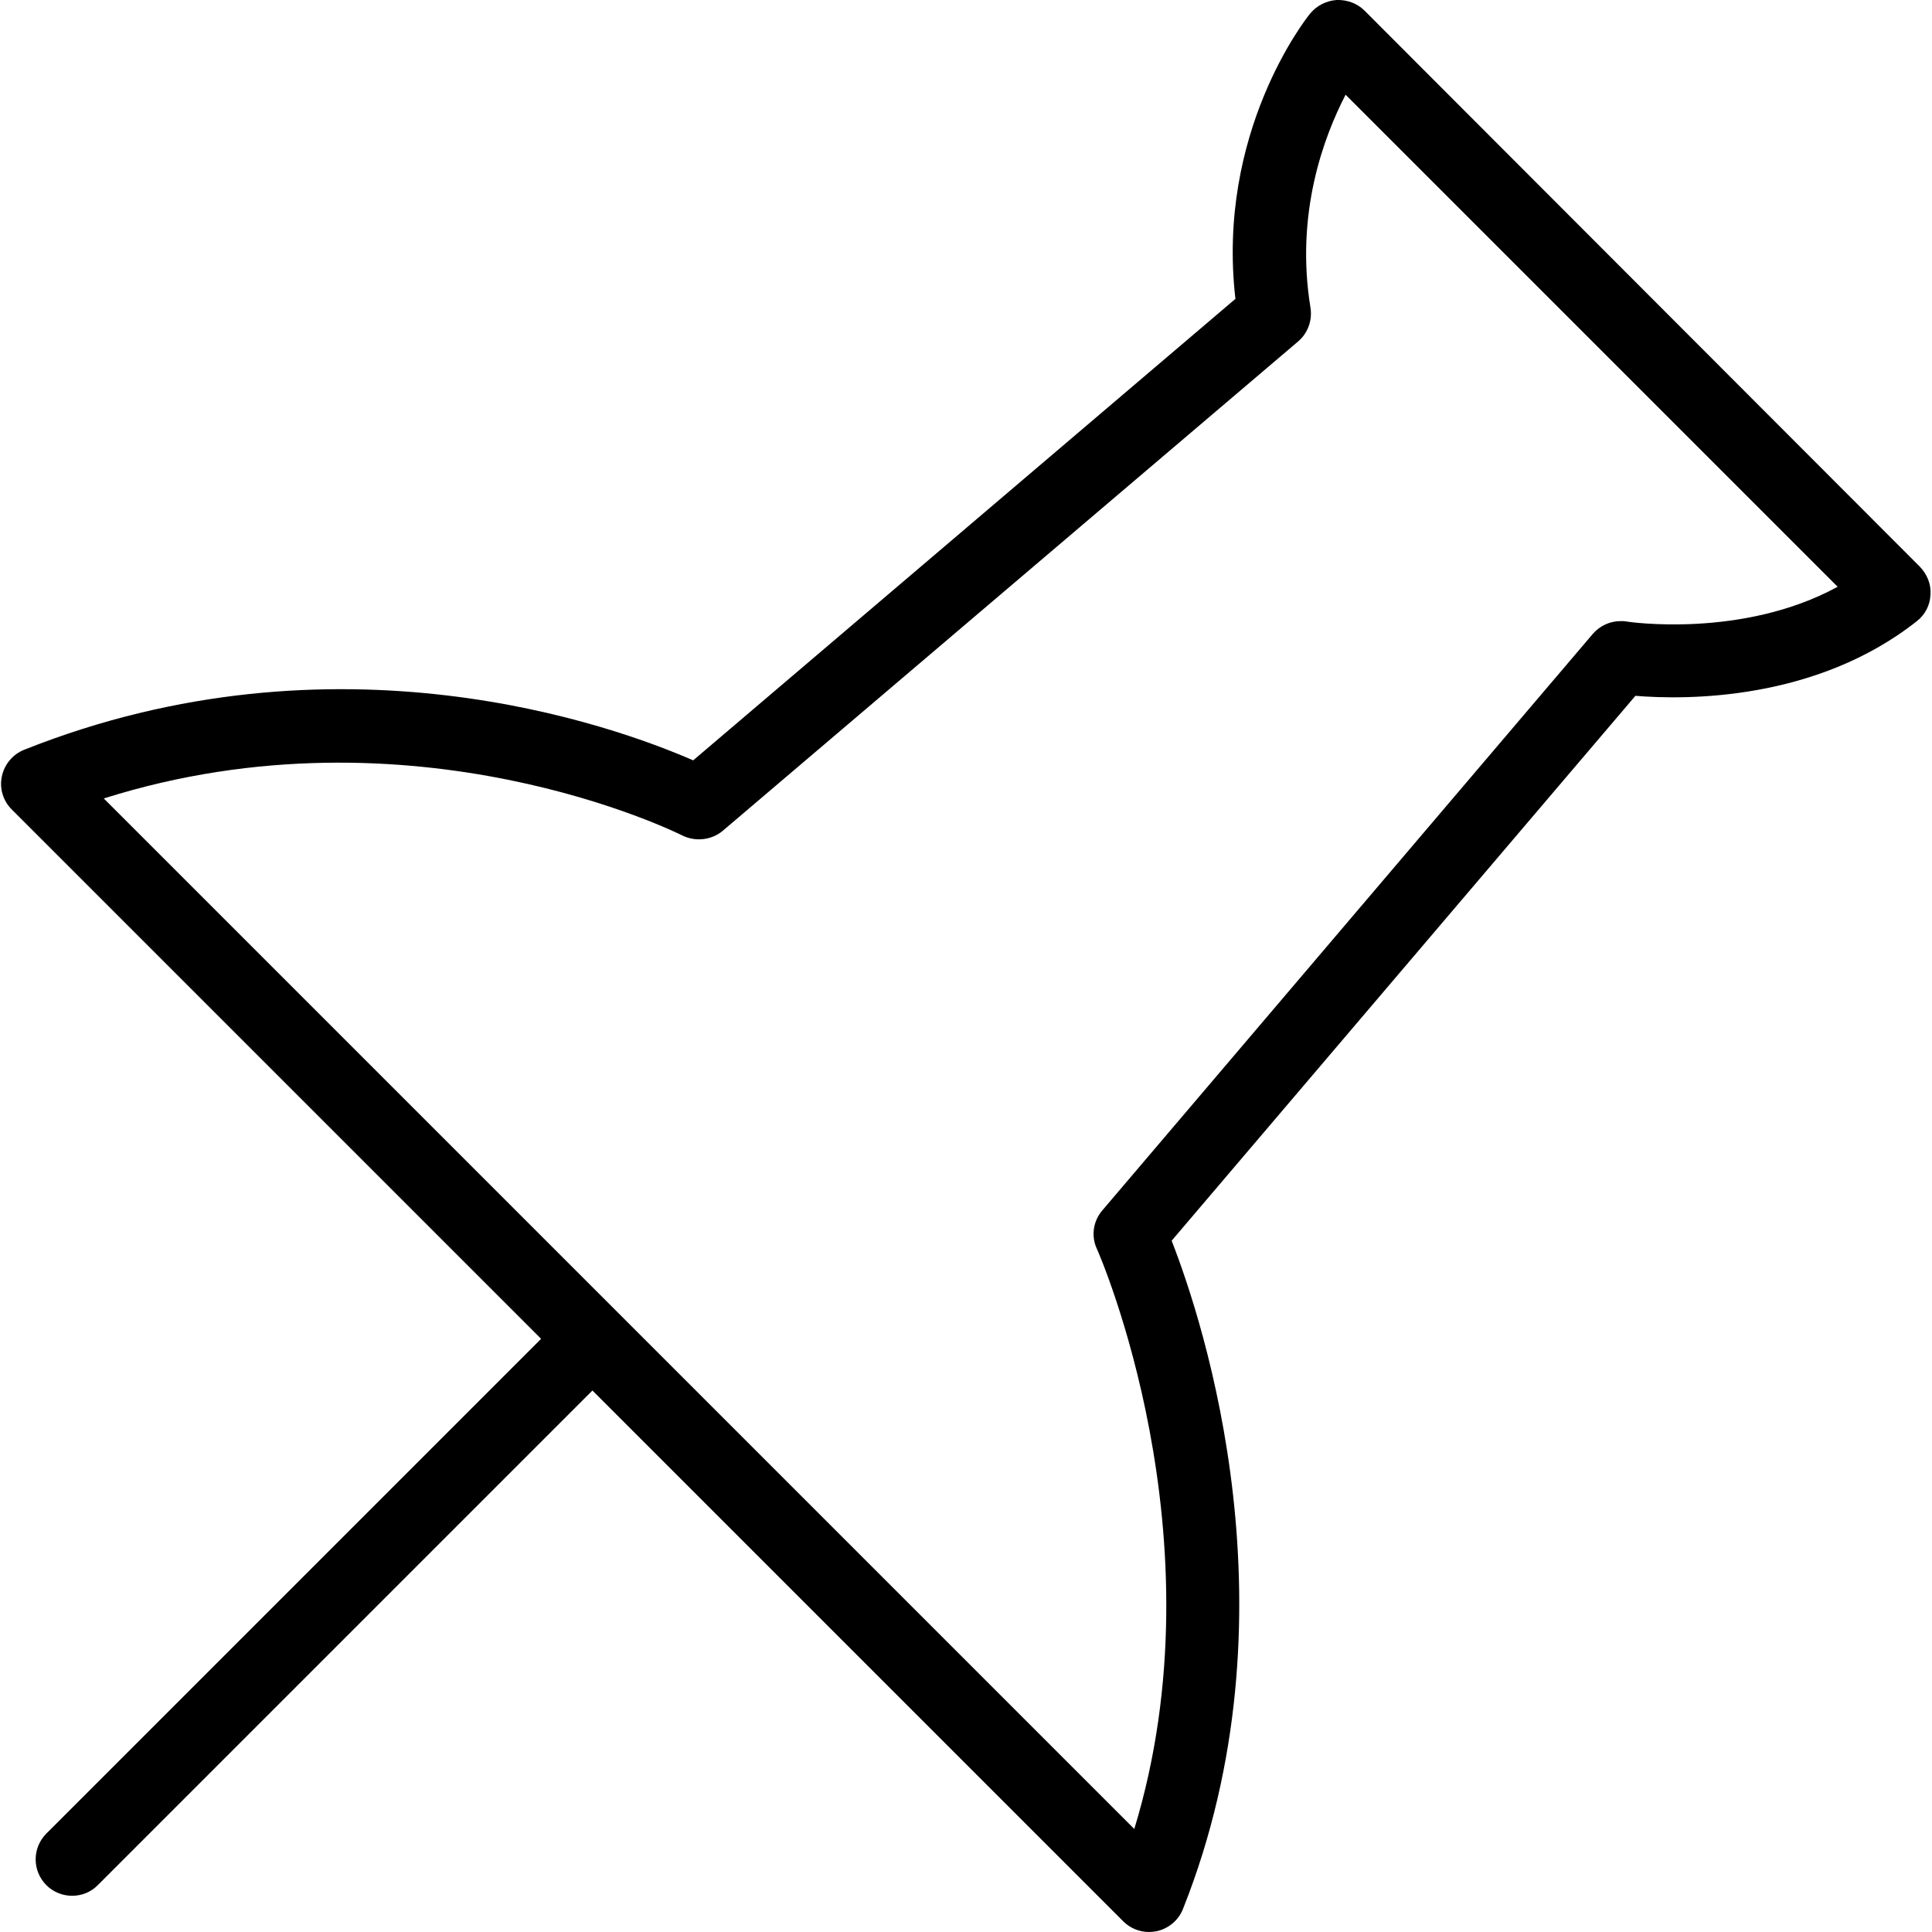
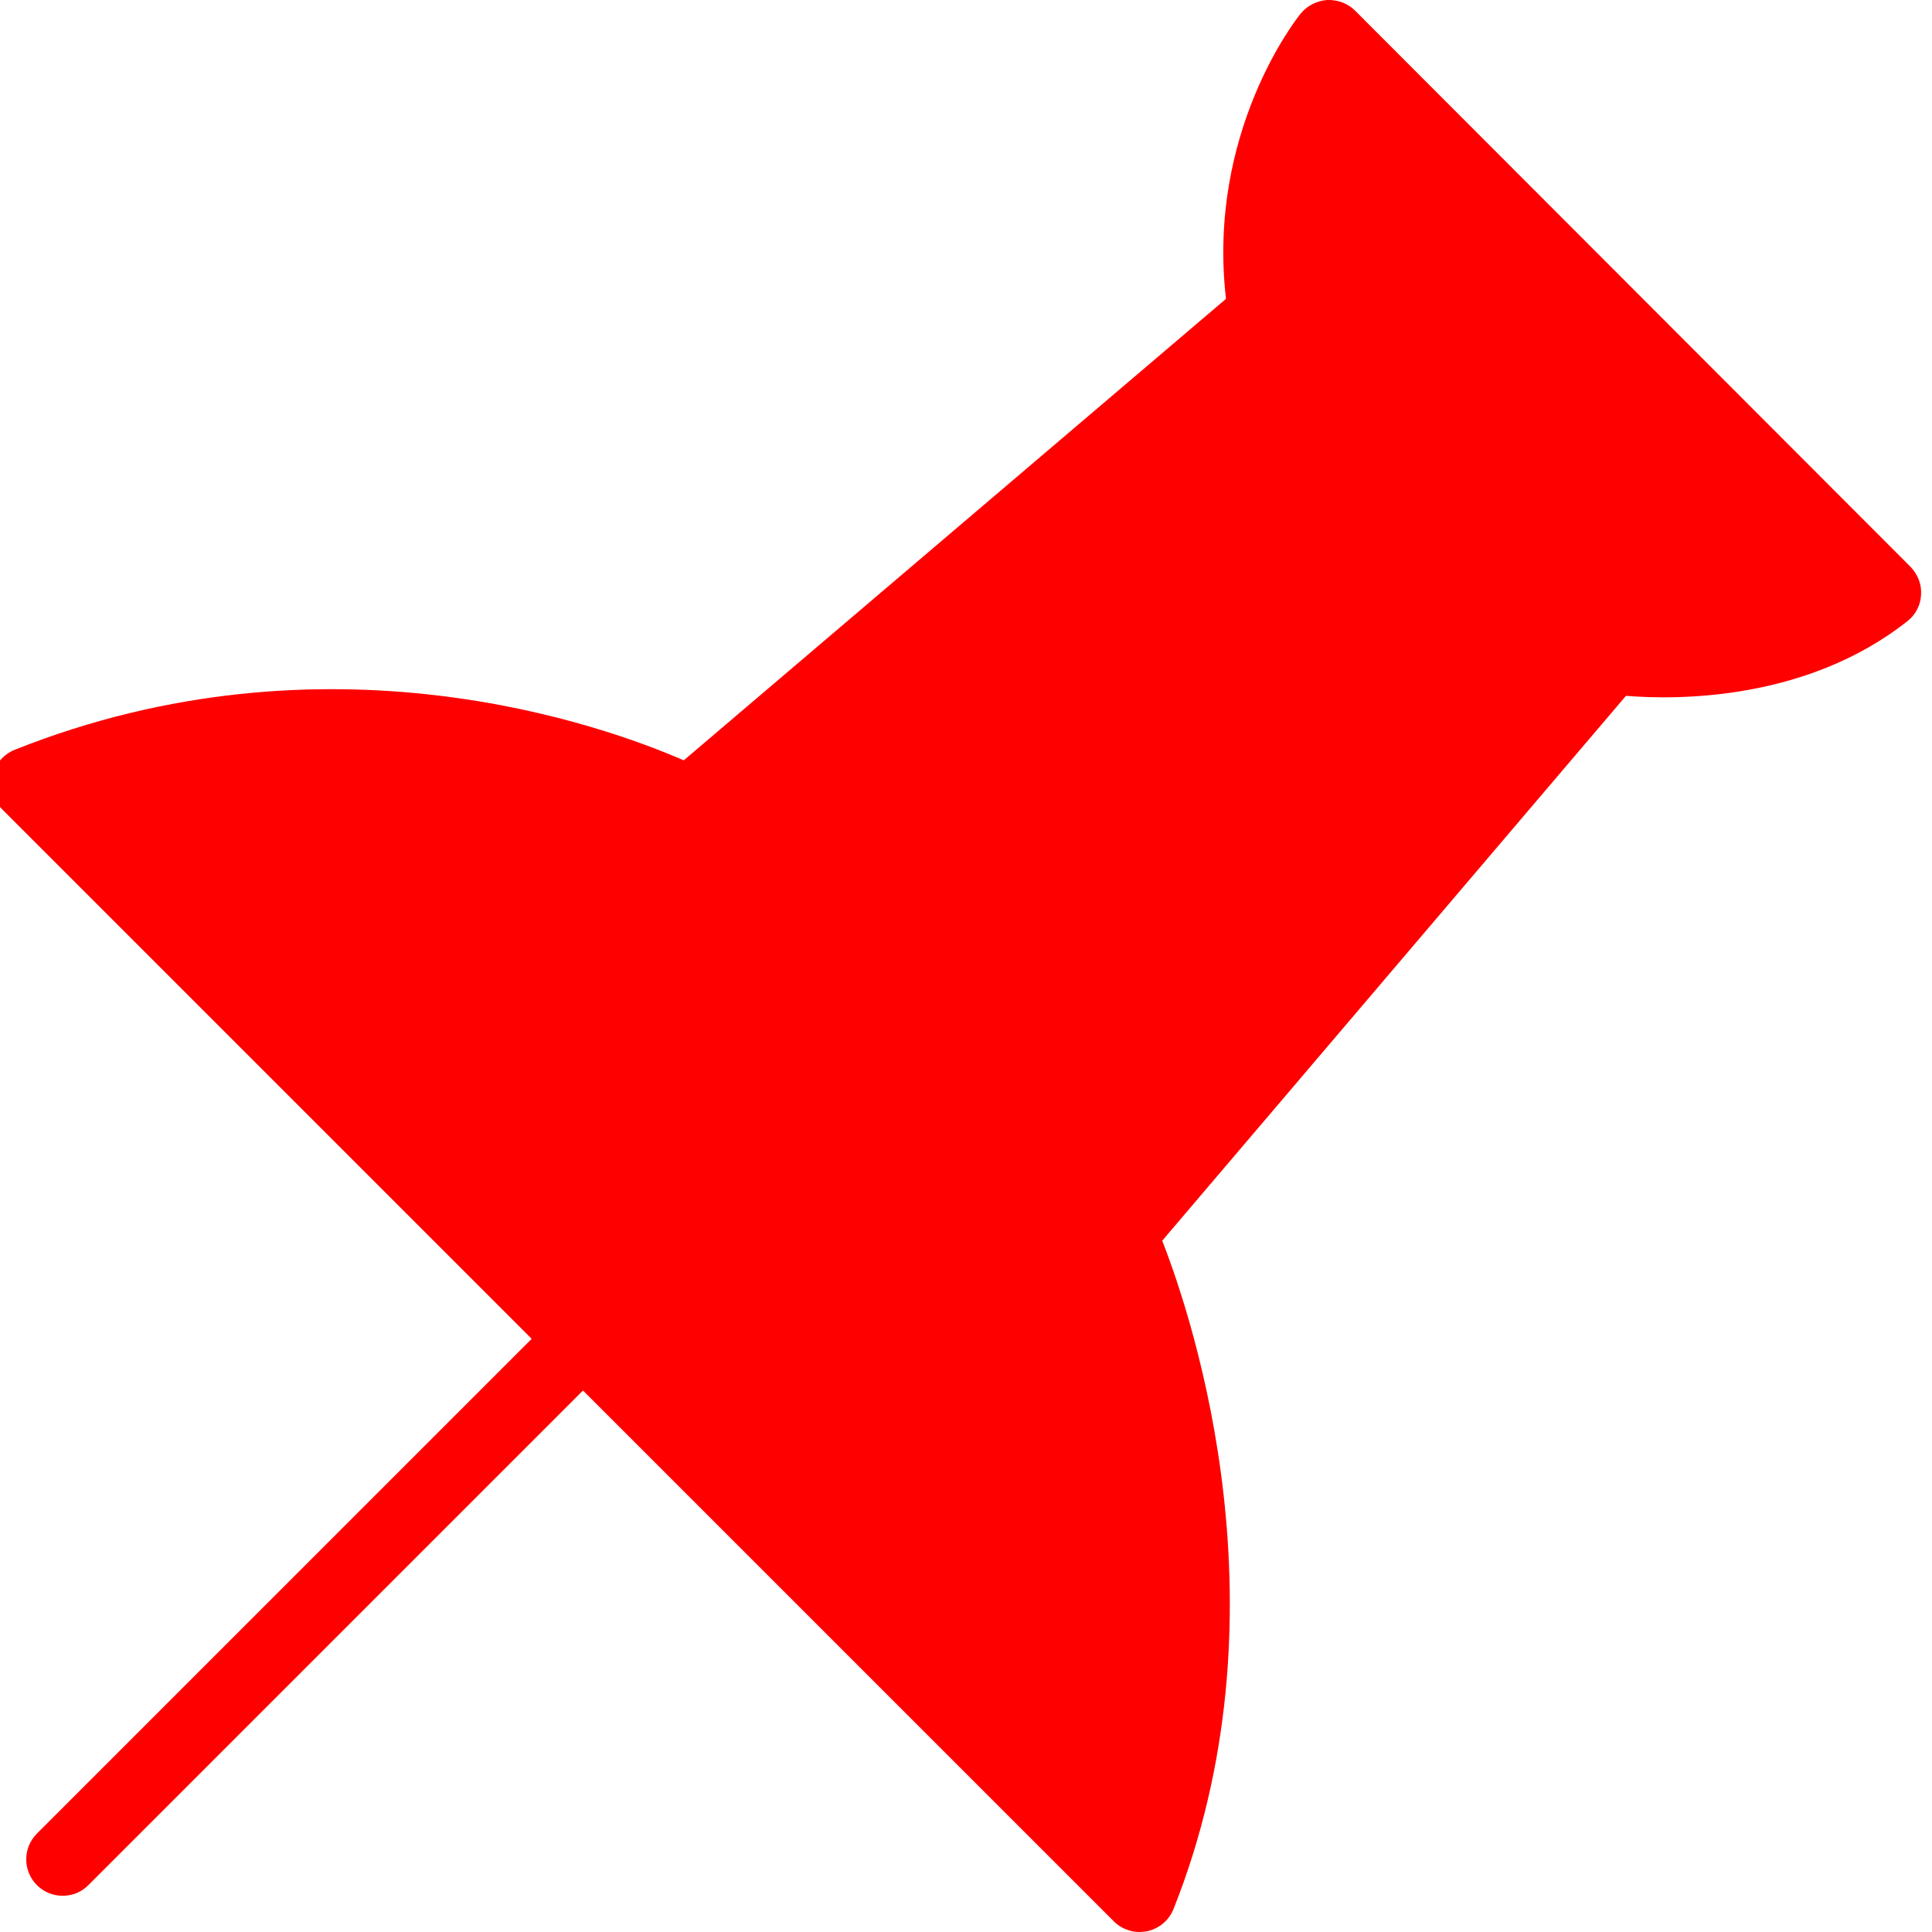
<svg xmlns="http://www.w3.org/2000/svg" version="1.1" id="Capa_1" x="0px" y="0px" viewBox="-49 141 512 512" style="enable-background:new -49 141 512 512;" xml:space="preserve">
-   <path d="M-45.9,355.5L94.4,495.8L-36.7,626.9c-3.8,3.8-3.8,9.9,0,13.7c1.9,1.9,4.4,2.8,6.8,2.8c2.5,0,4.9-0.9,6.8-2.8L108,509.5  l140.7,140.7c1.8,1.8,4.3,2.8,6.8,2.8c0.6,0,1.3-0.1,2-0.2c3.2-0.7,5.8-2.9,7-5.9c31-77.9,5.4-155.6-3-177.1l122.9-144.4  c13.3,1.1,47.8,1.4,74.6-19.8c2.2-1.7,3.5-4.3,3.6-7c0.2-2.8-0.9-5.4-2.8-7.4L312.6,143.8c-1.9-1.9-4.6-2.9-7.4-2.8  c-2.7,0.2-5.3,1.5-7,3.6c-1.1,1.3-24.9,31.5-19.8,75.6L134.7,342.5c-21.1-9.2-94.5-35.8-177.3-2.8c-3,1.2-5.2,3.8-5.9,7  C-49.2,349.9-48.2,353.2-45.9,355.5z M-21.5,352.6c82-25.9,152.5,9.4,153.3,9.8c3.4,1.7,7.7,1.3,10.7-1.2l152.5-129.7  c2.6-2.2,3.8-5.6,3.3-8.9c-4.1-25,3.5-45.3,9.3-56.5l130.4,130.4c-25.3,13.8-55.6,9.3-56,9.2c-0.5-0.1-1-0.1-1.5-0.1  c-2.8,0-5.5,1.2-7.4,3.4l-130,152.8c-2.4,2.8-3,6.8-1.4,10.2c0.4,0.8,33.5,76.3,9.9,153.7L121.9,496L-21.5,352.6z" />
+   <style type="text/css">
+ 	.st0{fill:#FF0000;}
+ </style>
+   <path class="st0" d="M-48.4,355.5L91.9,495.8L-39.2,626.9c-3.8,3.8-3.8,9.9,0,13.7c1.9,1.9,4.4,2.8,6.8,2.8c2.5,0,4.9-0.9,6.8-2.8  l131.1-131.1l140.7,140.7c1.8,1.8,4.3,2.8,6.8,2.8c0.6,0,1.3-0.1,2-0.2c3.2-0.7,5.8-2.9,7-5.9c31-77.9,5.4-155.6-3-177.1  l122.9-144.4c13.3,1.1,47.8,1.4,74.6-19.8c2.2-1.7,3.5-4.3,3.6-7c0.2-2.8-0.9-5.4-2.8-7.4L310.1,143.8c-1.9-1.9-4.6-2.9-7.4-2.8  c-2.7,0.2-5.3,1.5-7,3.6c-1.1,1.3-24.9,31.5-19.8,75.6L132.2,342.5c-21.1-9.2-94.5-35.8-177.3-2.8c-3,1.2-5.2,3.8-5.9,7  C-51.7,349.9-50.7,353.2-48.4,355.5z M-24,352.6c82-25.9,152.5,9.4,153.3,9.8c3.4,1.7,7.7,1.3,10.7-1.2l152.5-129.7  c2.6-2.2,3.8-5.6,3.3-8.9c-4.1-25,3.5-45.3,9.3-56.5l130.4,130.4c-25.3,13.8-55.6,9.3-56,9.2c-0.5-0.1-1-0.1-1.5-0.1  c-2.8,0-5.5,1.2-7.4,3.4l-130,152.8c-2.4,2.8-3,6.8-1.4,10.2c0.4,0.8,33.5,76.3,9.9,153.7L119.4,496L-24,352.6z" />
+   <path class="st0" d="M303,156l143,139l-26,19l-45.5,1L257,460l14,115l-14,57l-27-11l-58-61L-37,351l61-13l65,3.1c0,0,25,16.9,62,2.9  s57.3-51,57.3-51l76.7-72l1-36L303,156z" />
</svg>
